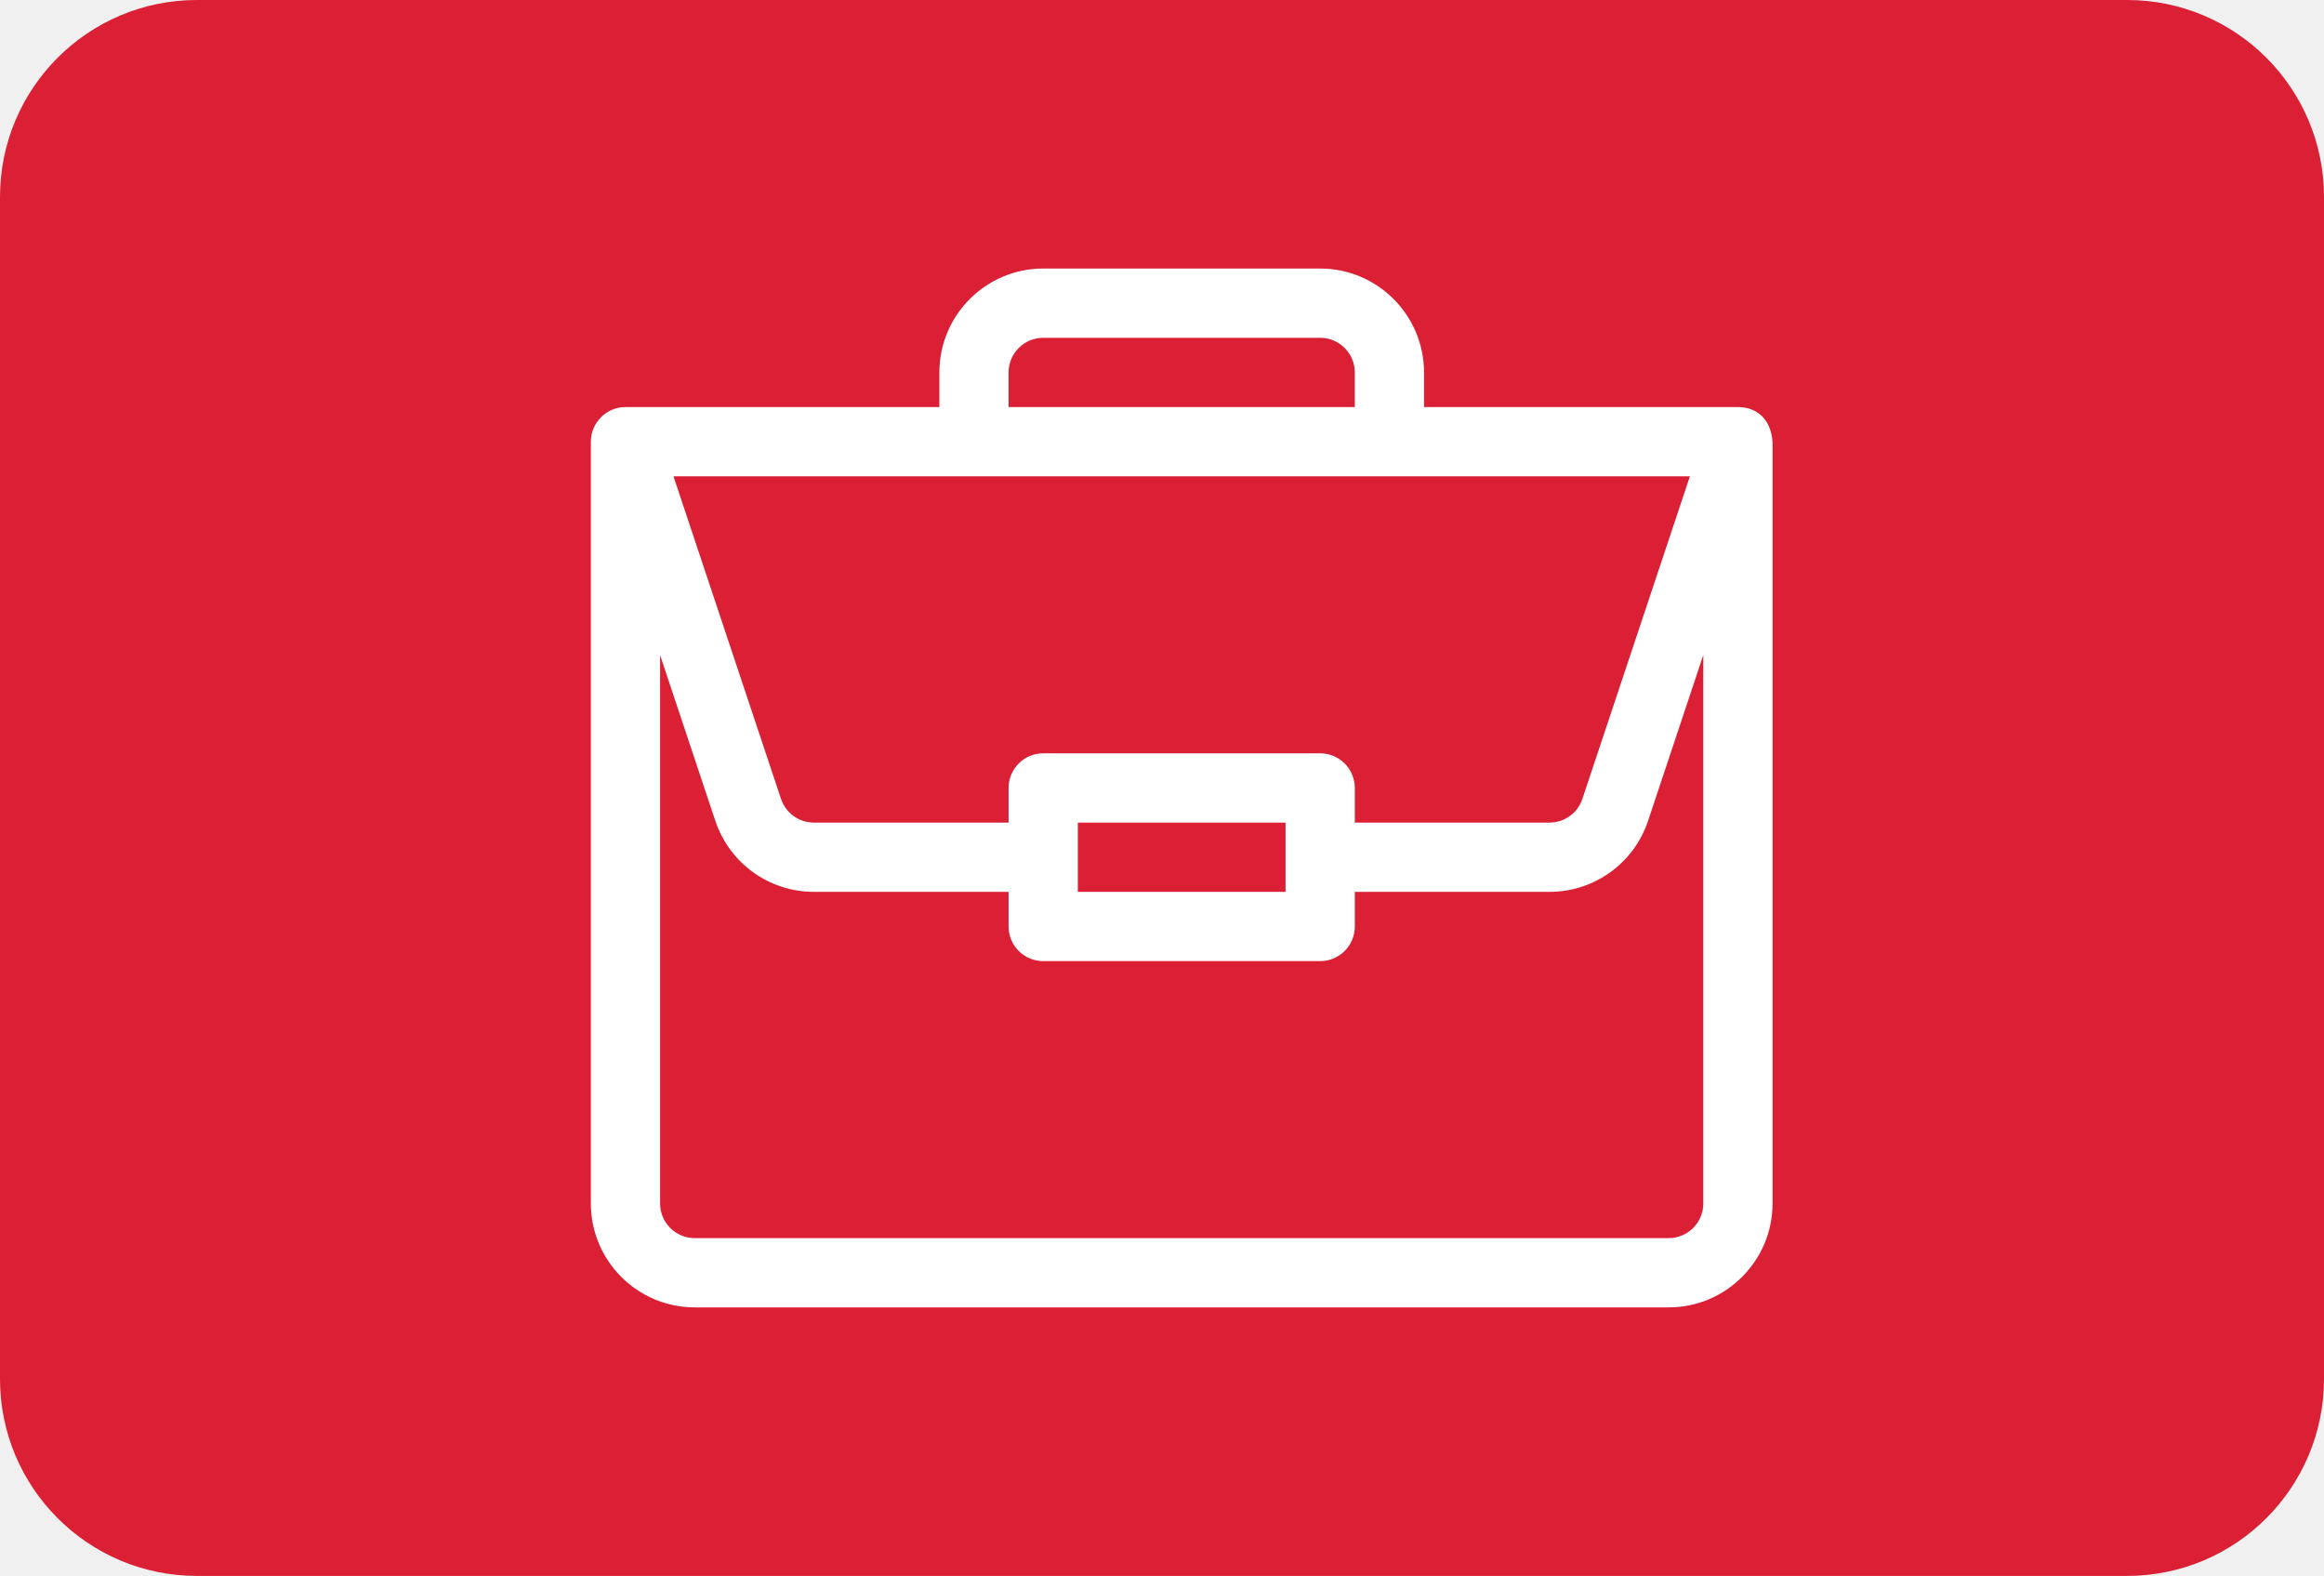
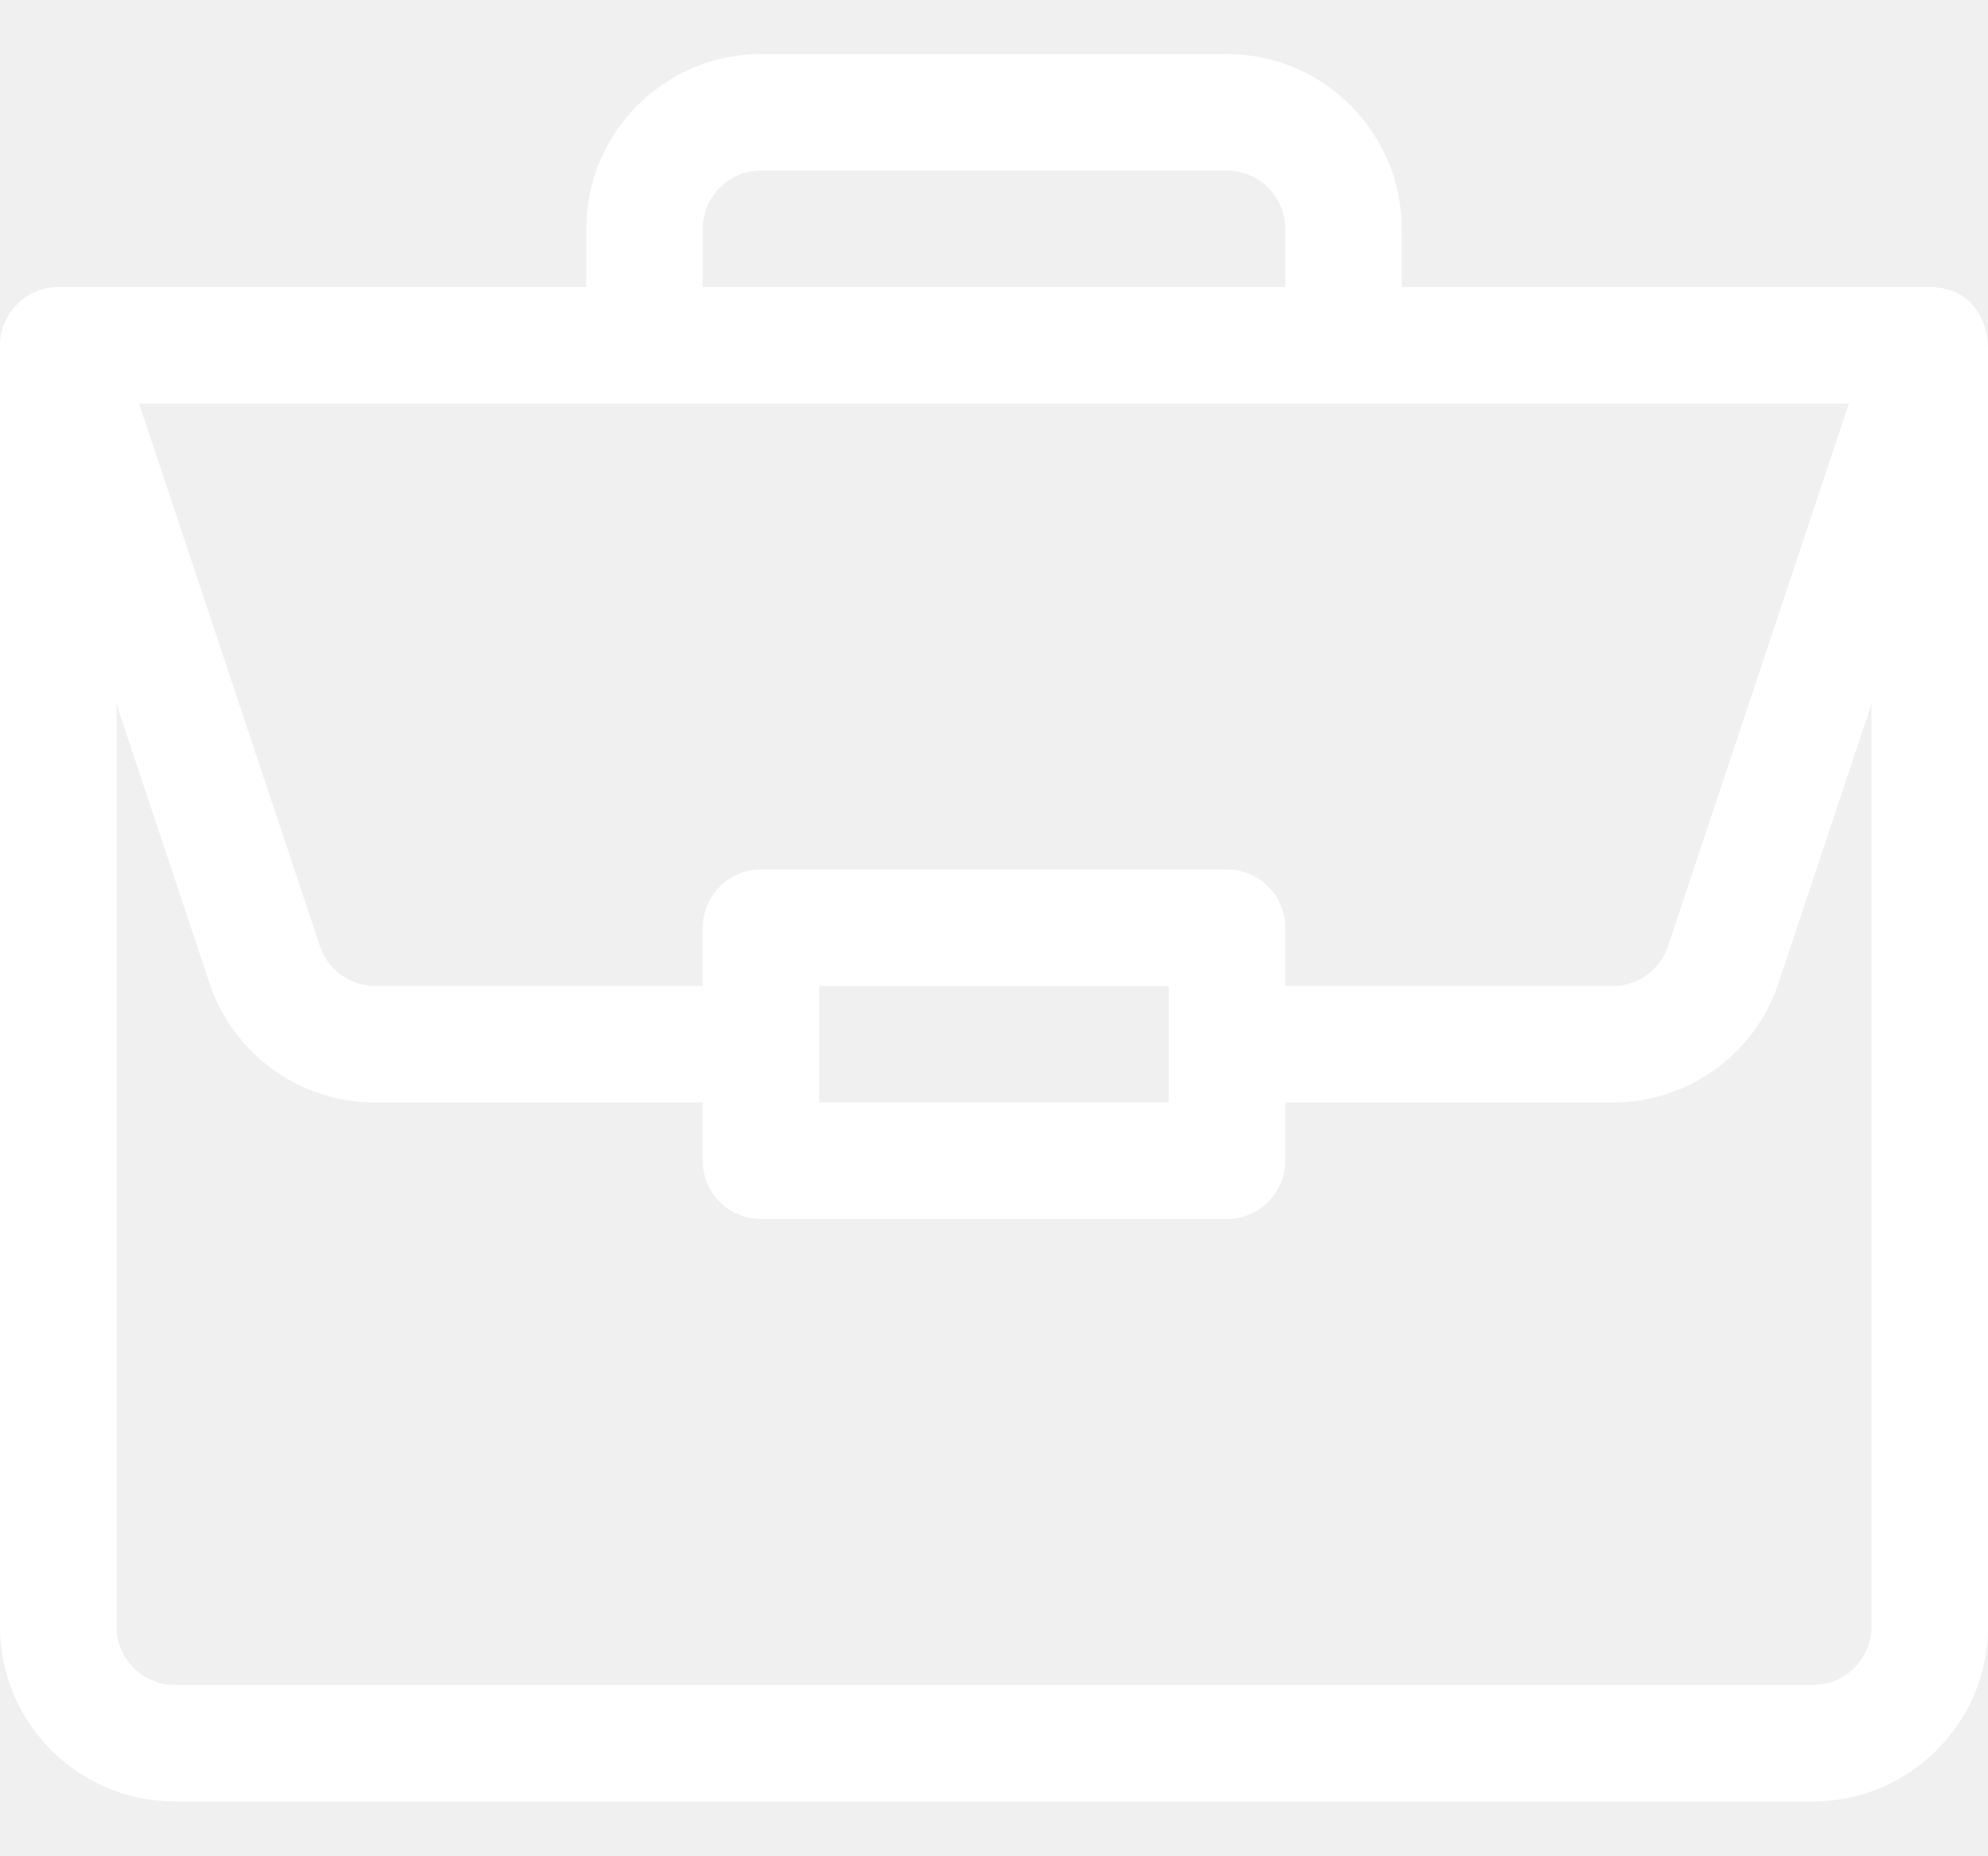
- <svg xmlns="http://www.w3.org/2000/svg" width="59" height="40" viewBox="0 0 59 40" fill="none">
-   <rect width="59" height="40" rx="5" fill="#DB1F35" />
-   <path d="M44.127 10.332C44.125 10.332 44.123 10.332 44.121 10.332H36.152V9.453C36.152 7.999 34.969 6.816 33.516 6.816H26.484C25.03 6.816 23.848 7.999 23.848 9.453V10.332H15.879C15.39 10.332 15 10.733 15 11.211V30.547C15 32.001 16.183 33.184 17.637 33.184H42.363C43.817 33.184 45 32.001 45 30.547V11.229C45 11.228 45 11.227 45 11.226C44.966 10.649 44.611 10.335 44.127 10.332V10.332ZM25.605 9.453C25.605 8.969 26 8.574 26.484 8.574H33.516C34 8.574 34.395 8.969 34.395 9.453V10.332H25.605V9.453ZM42.902 12.09L40.172 20.278C40.053 20.637 39.717 20.879 39.339 20.879H34.395V20C34.395 19.515 34.001 19.121 33.516 19.121H26.484C25.999 19.121 25.605 19.515 25.605 20V20.879H20.661C20.283 20.879 19.948 20.637 19.828 20.278L17.098 12.09H42.902ZM32.637 20.879V22.637H27.363V20.879H32.637ZM43.242 30.547C43.242 31.031 42.848 31.426 42.363 31.426H17.637C17.152 31.426 16.758 31.031 16.758 30.547V16.627L18.16 20.834C18.52 21.912 19.525 22.637 20.661 22.637H25.605V23.516C25.605 24.001 25.999 24.395 26.484 24.395H33.516C34.001 24.395 34.395 24.001 34.395 23.516V22.637H39.339C40.475 22.637 41.48 21.912 41.84 20.834L43.242 16.627V30.547Z" fill="white" />
+ <svg xmlns="http://www.w3.org/2000/svg" width="30" height="28" viewBox="0 0 30 28" fill="none">
+   <path d="M29.127 4.332C29.125 4.332 29.123 4.332 29.121 4.332H21.152V3.453C21.152 1.999 19.97 0.816 18.516 0.816H11.484C10.03 0.816 8.848 1.999 8.848 3.453V4.332H0.879C0.39 4.332 0 4.733 0 5.211V24.547C0 26.001 1.183 27.184 2.637 27.184H27.363C28.817 27.184 30 26.001 30 24.547V5.229C30 5.228 30 5.227 30 5.226C29.966 4.649 29.611 4.335 29.127 4.332ZM10.605 3.453C10.605 2.969 11 2.574 11.484 2.574H18.516C19 2.574 19.395 2.969 19.395 3.453V4.332H10.605V3.453ZM27.902 6.09L25.172 14.278C25.052 14.637 24.717 14.879 24.339 14.879H19.395V14C19.395 13.514 19.001 13.121 18.516 13.121H11.484C10.999 13.121 10.605 13.514 10.605 14V14.879H5.661C5.283 14.879 4.948 14.637 4.828 14.278L2.098 6.09H27.902ZM17.637 14.879V16.637H12.363V14.879H17.637ZM28.242 24.547C28.242 25.031 27.848 25.426 27.363 25.426H2.637C2.152 25.426 1.758 25.031 1.758 24.547V10.627L3.16 14.834C3.52 15.912 4.525 16.637 5.661 16.637H10.605V17.516C10.605 18.001 10.999 18.395 11.484 18.395H18.516C19.001 18.395 19.395 18.001 19.395 17.516V16.637H24.339C25.475 16.637 26.48 15.912 26.84 14.834L28.242 10.627V24.547Z" fill="white" />
</svg>
